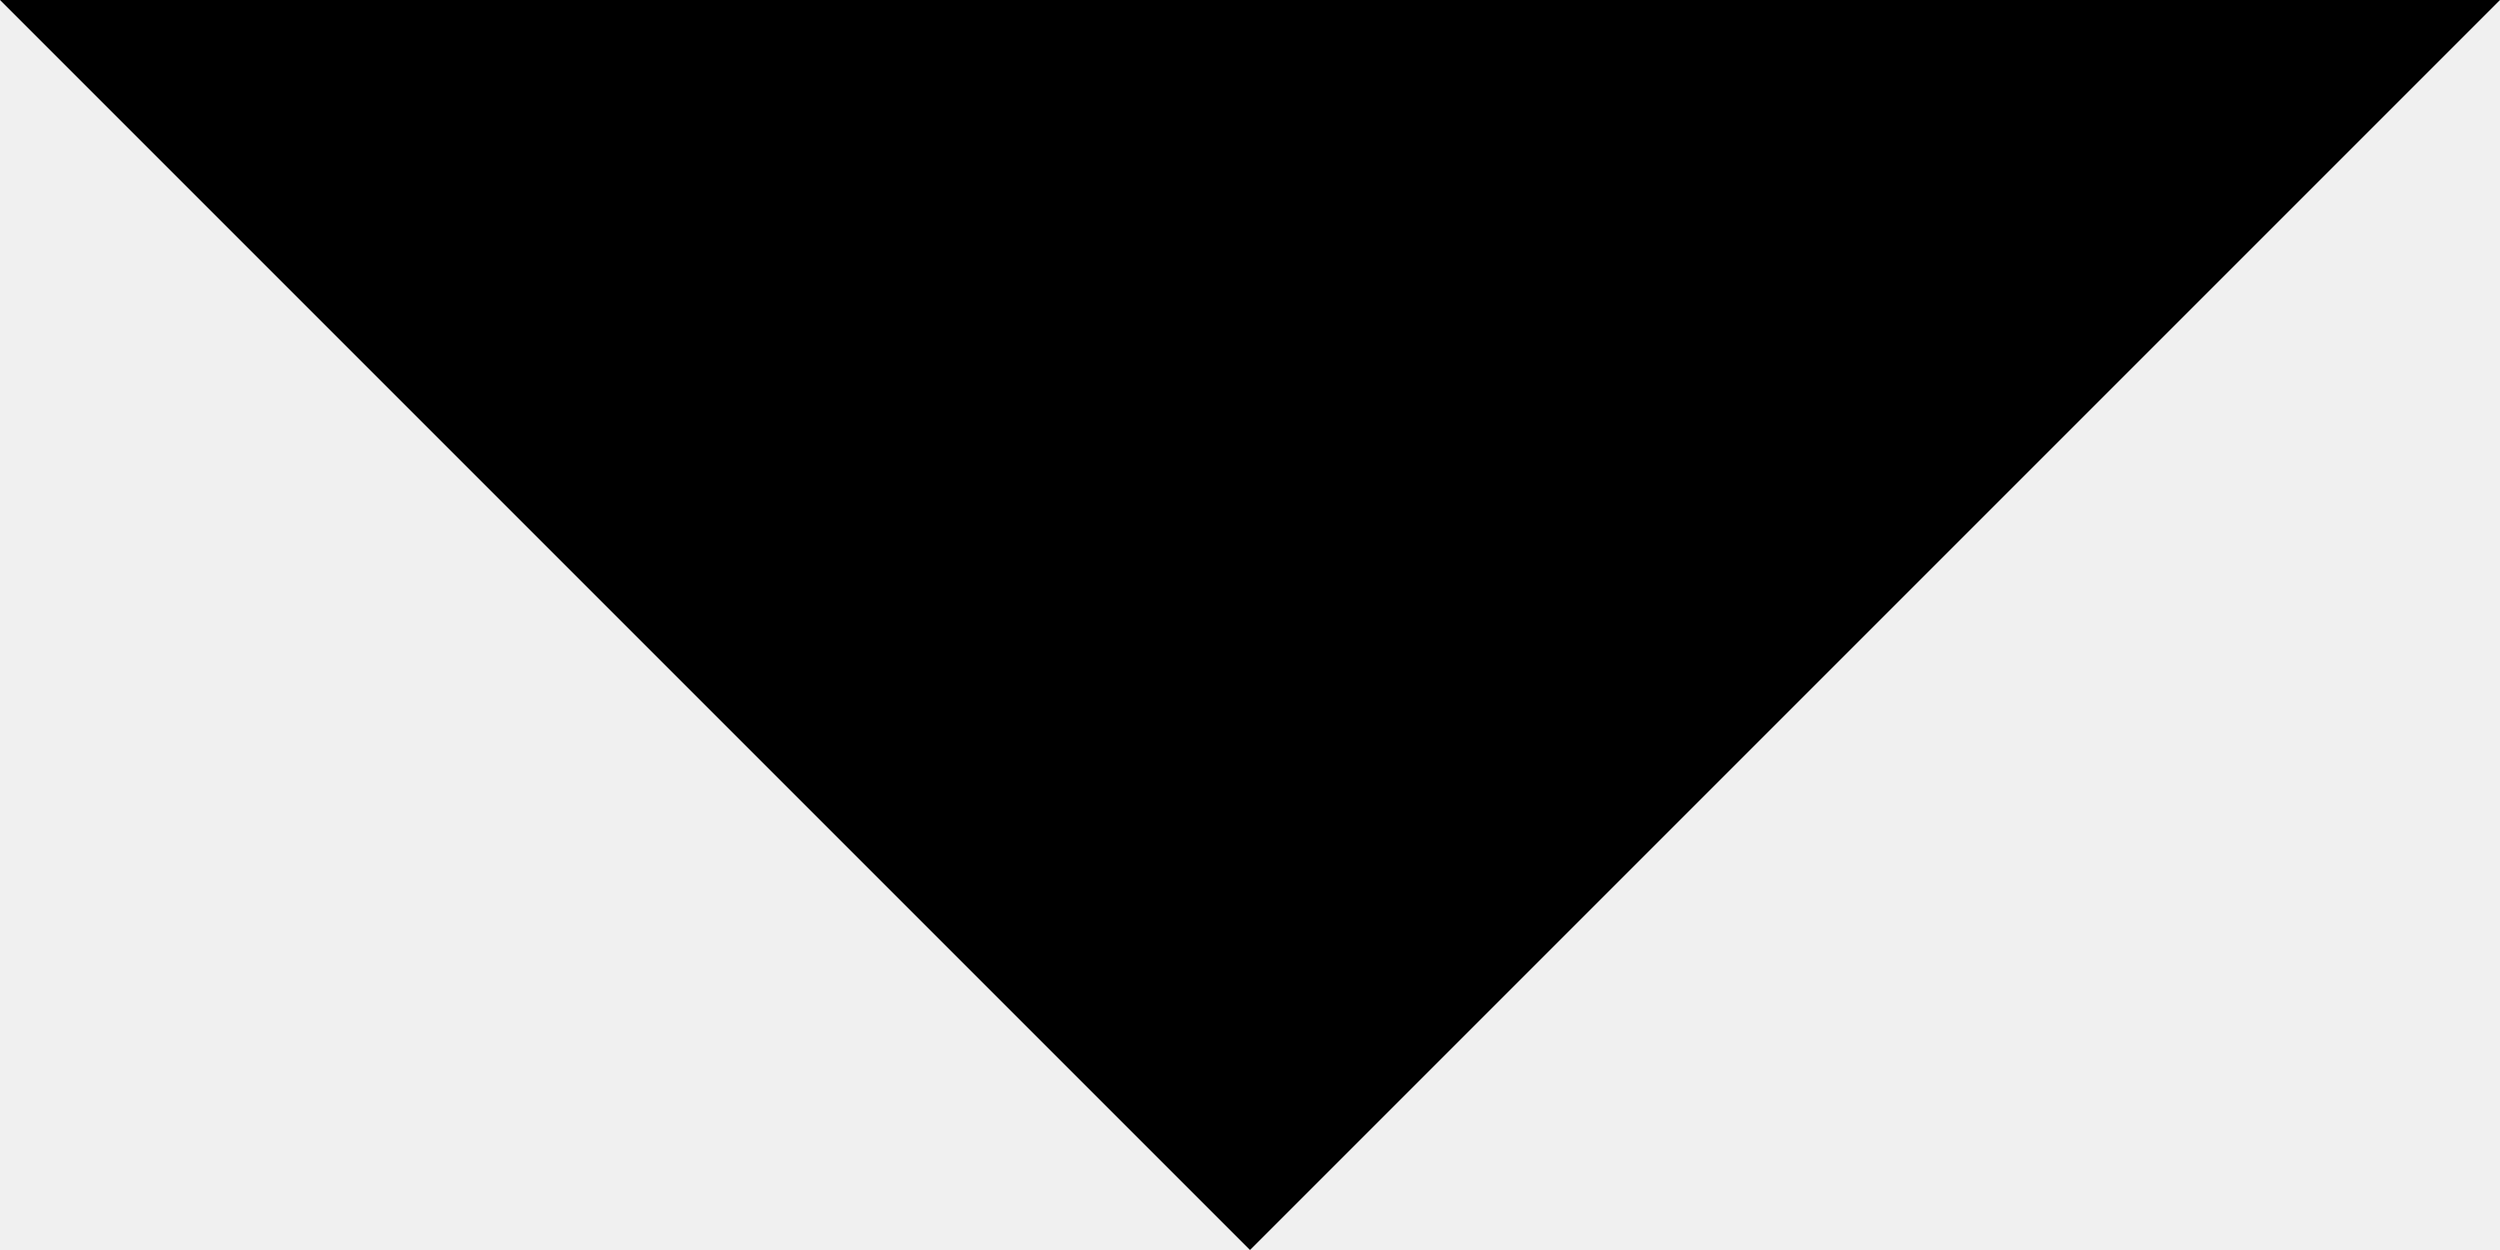
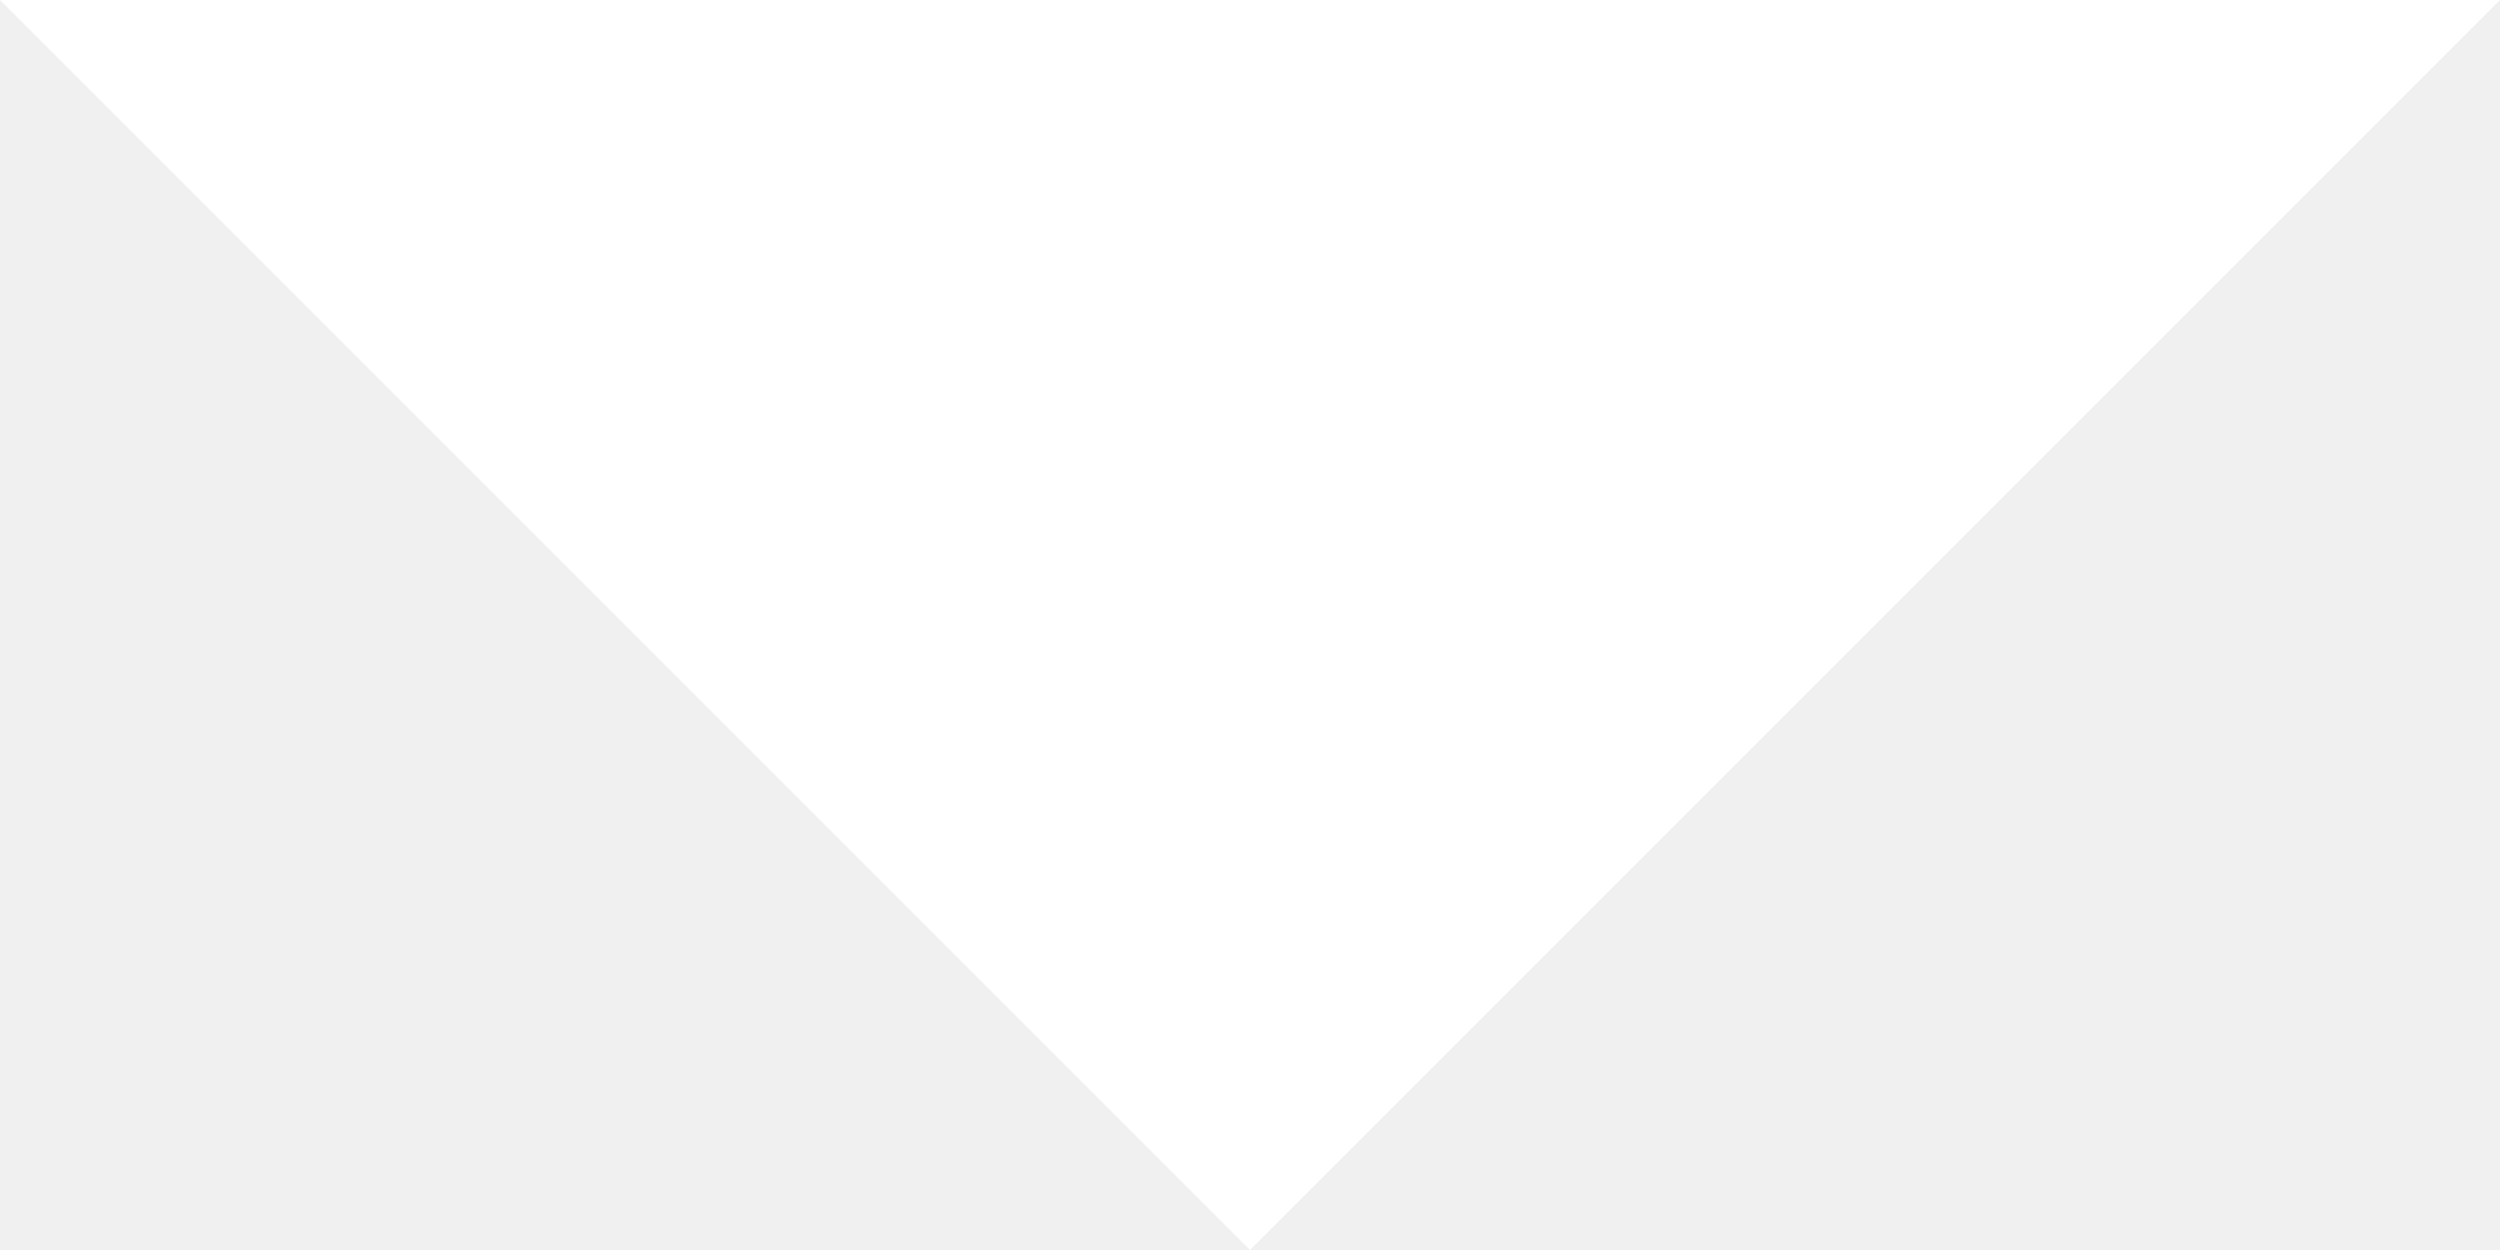
- <svg xmlns="http://www.w3.org/2000/svg" class="ico__toggleArrowHorizontal" aria-hidden="false" aria-labelledby="icoArrowDown" role="img" viewBox="0 0 8 4" version="1.1">
+ <svg xmlns="http://www.w3.org/2000/svg" width="1rem" fill="white" class="ico__toggleArrowHorizontal" aria-hidden="false" aria-labelledby="icoArrowDown" role="img" viewBox="0 0 8 4" version="1.1">
  <g>
    <polygon points="4 4 0 0 8 0" />
  </g>
</svg>
